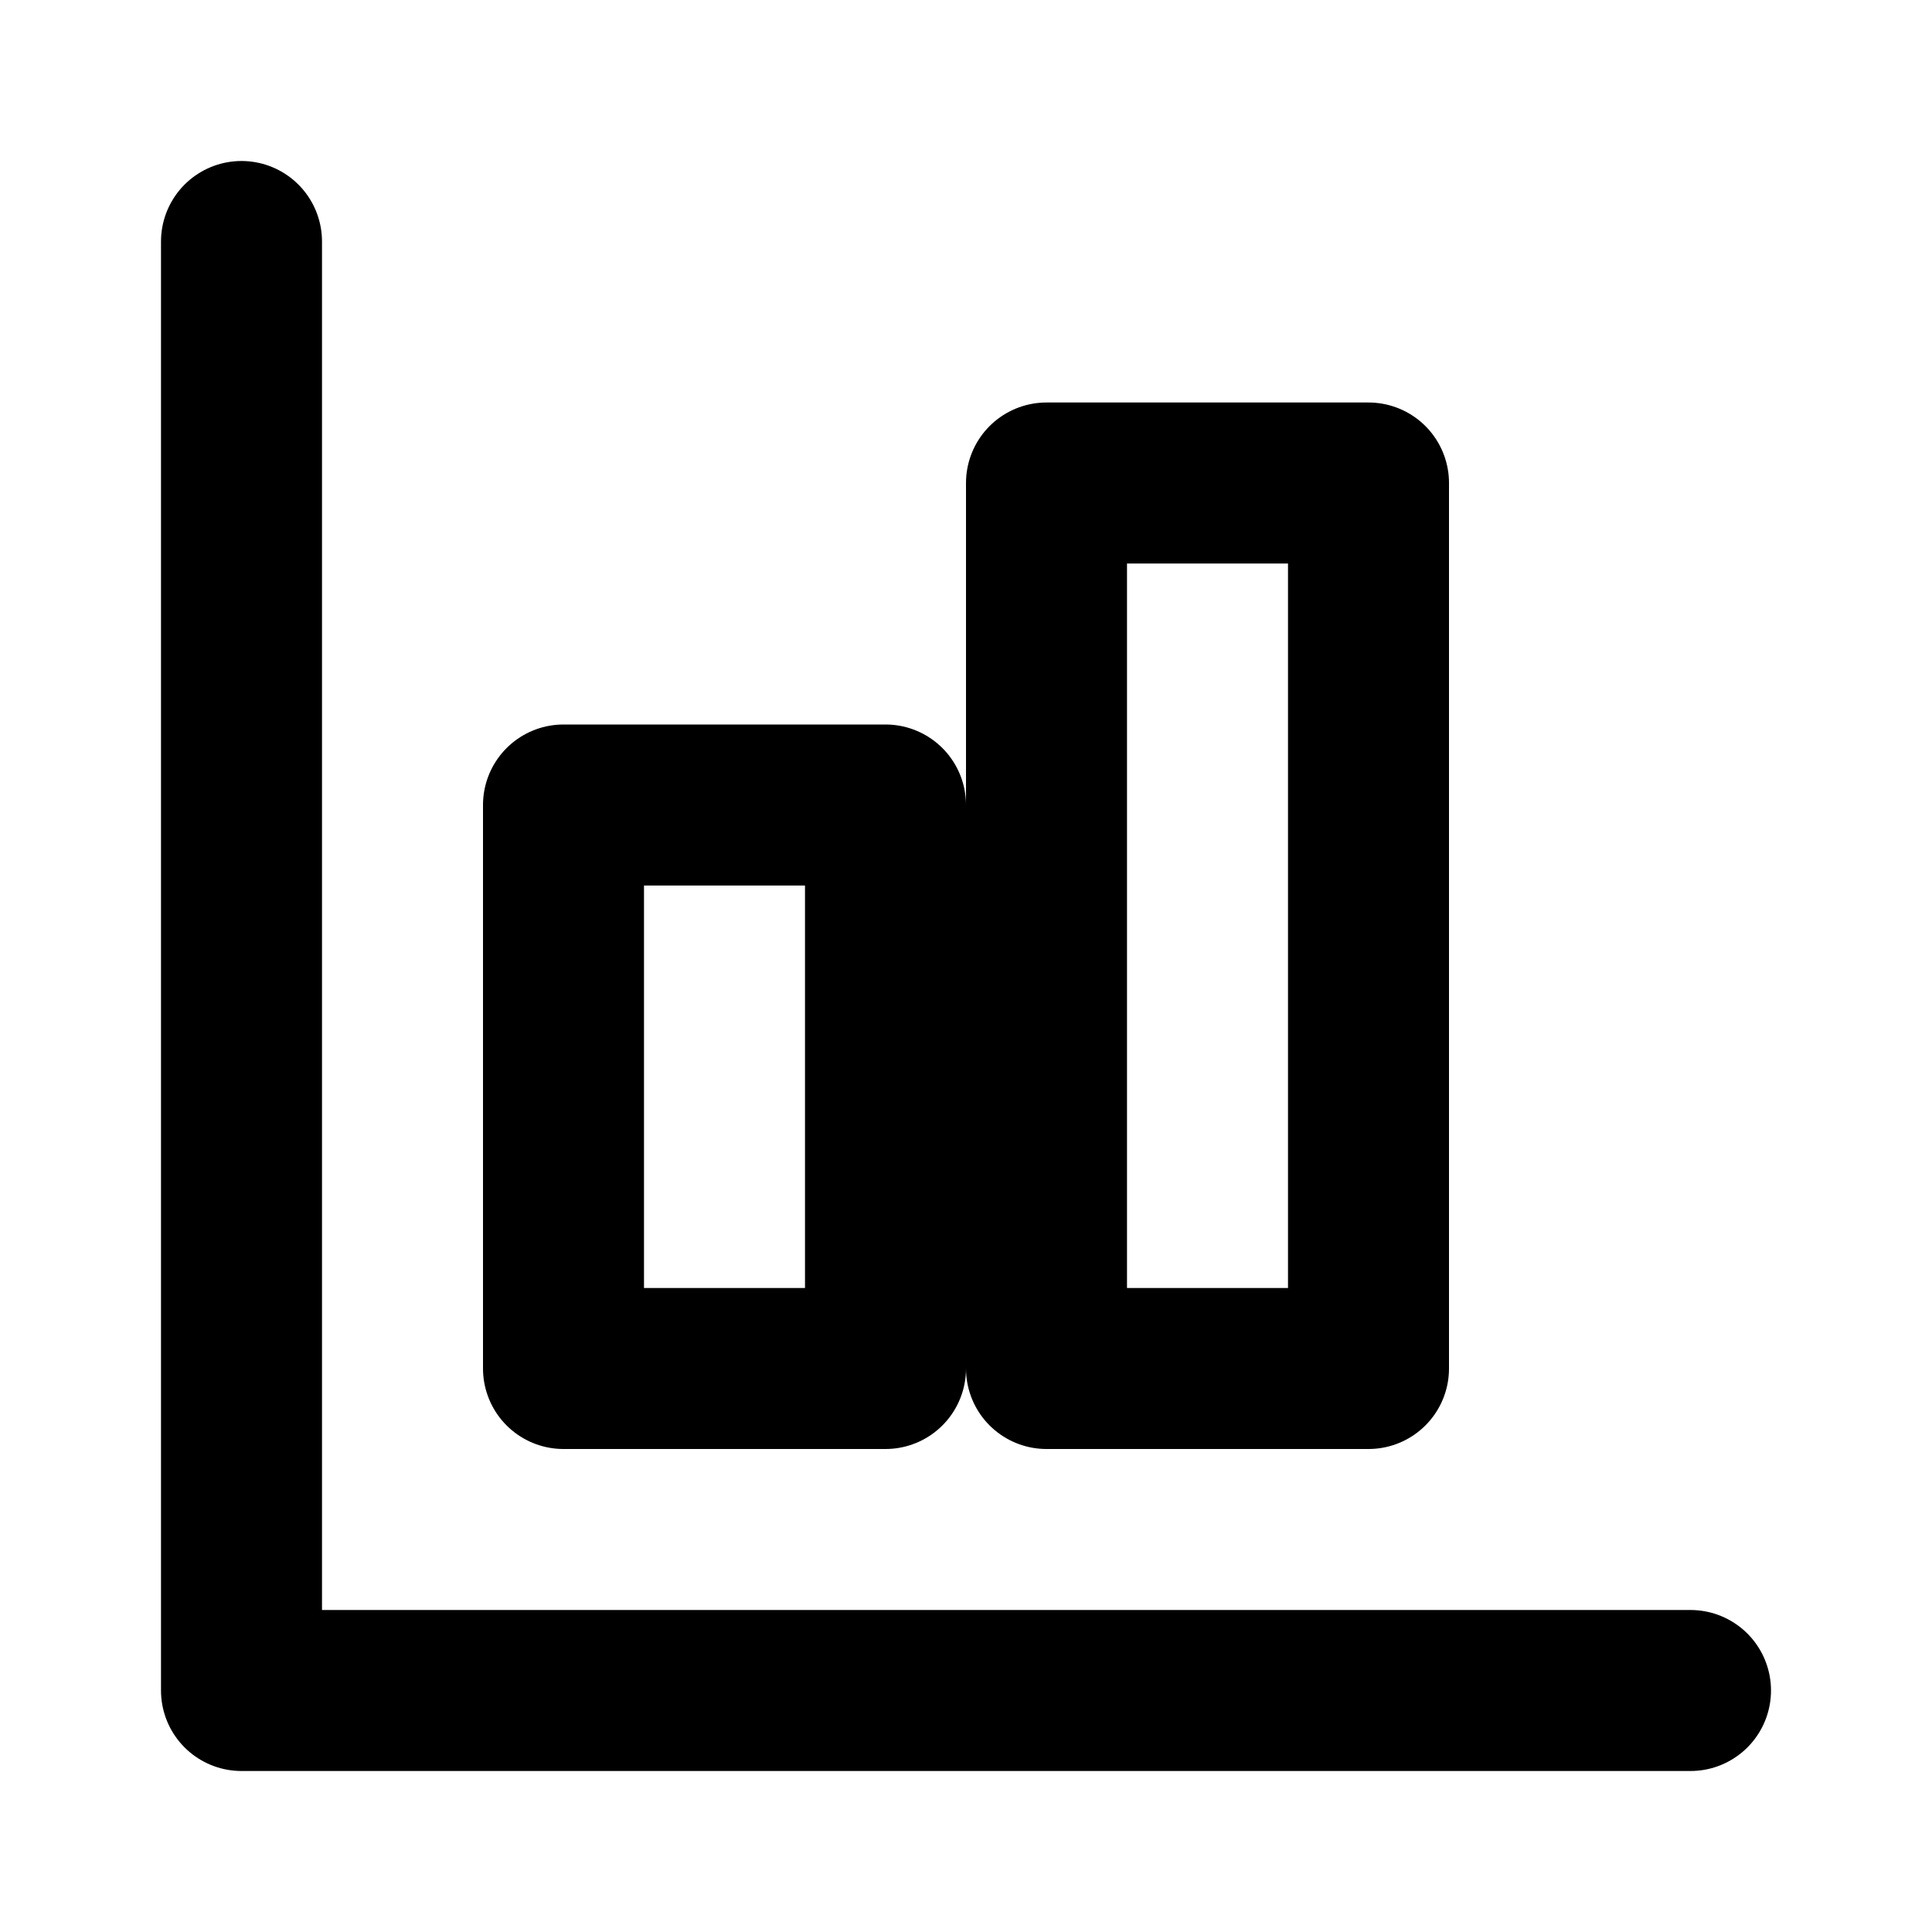
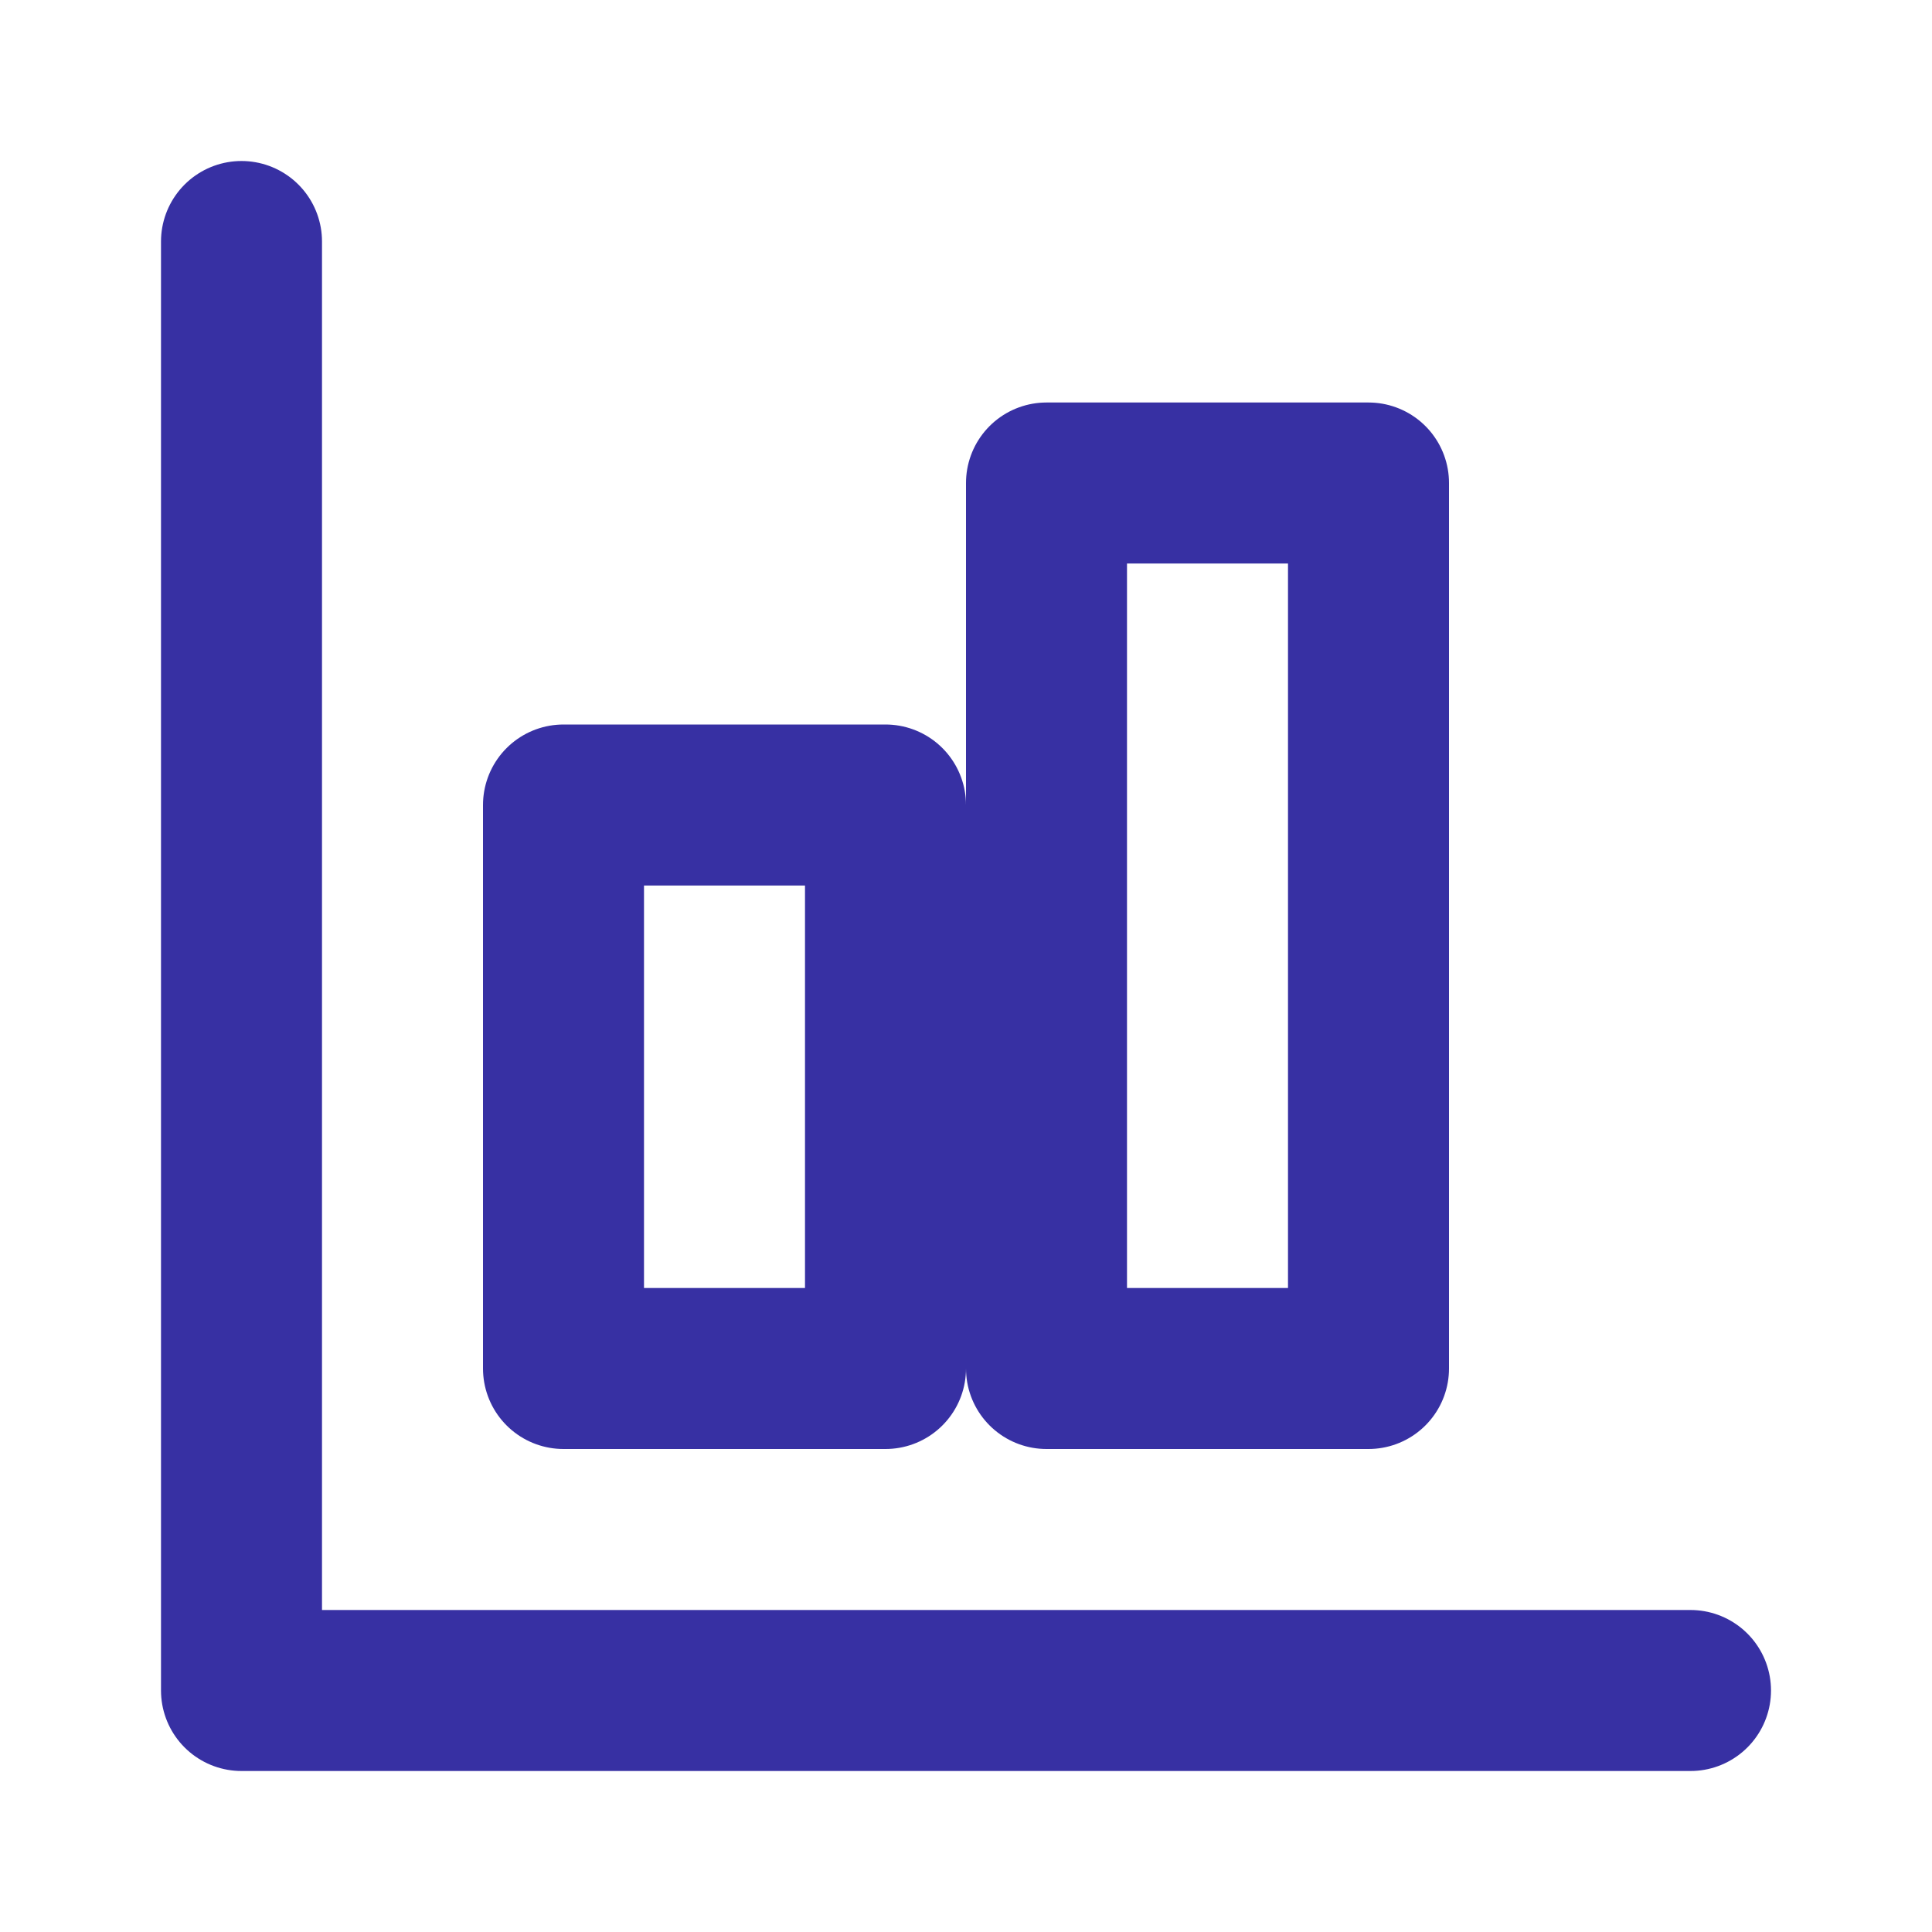
- <svg xmlns="http://www.w3.org/2000/svg" viewBox="0 0 24 24" width="18" height="18" fill="none" stroke="currentColor" stroke-width="2" stroke-linecap="round" stroke-linejoin="round">
+ <svg xmlns="http://www.w3.org/2000/svg" viewBox="0 0 24 24" width="18" height="18" fill="none" stroke="#3730a3" stroke-width="2" stroke-linecap="round" stroke-linejoin="round">
  <path d="M3 3v18h18" />
  <path d="M7 10h4v7H7zM13 6h4v11h-4z" />
</svg>
